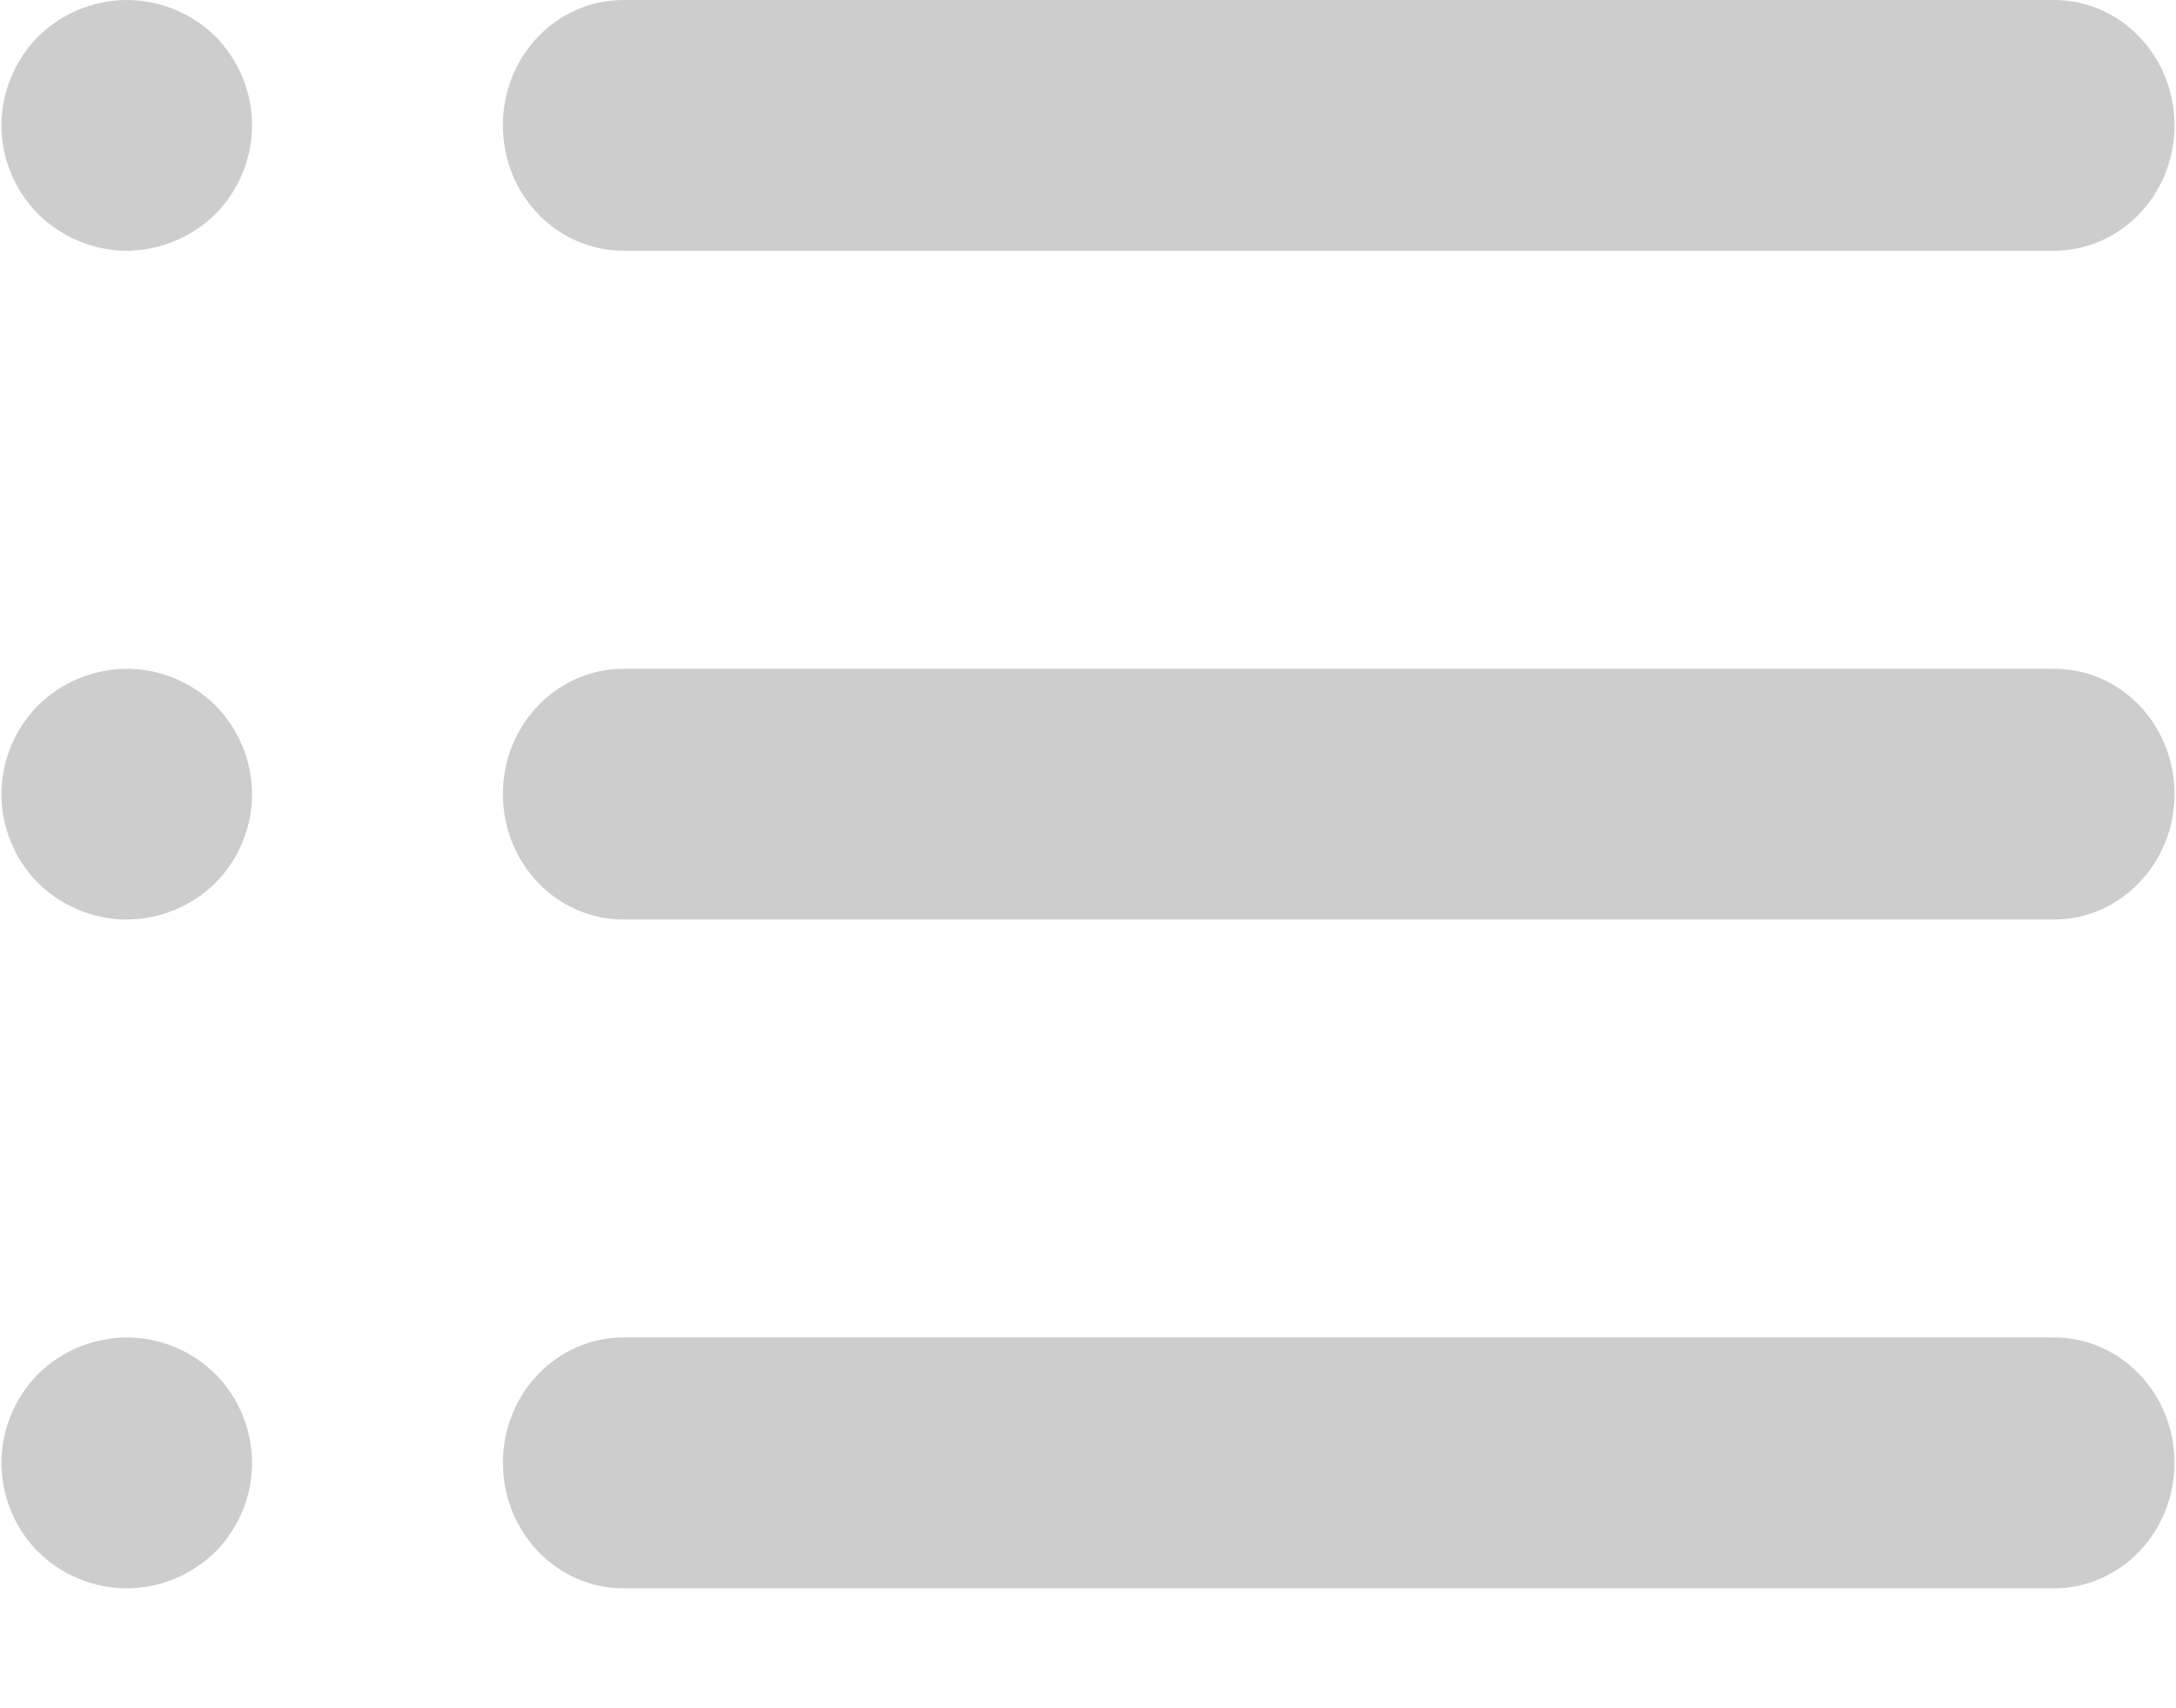
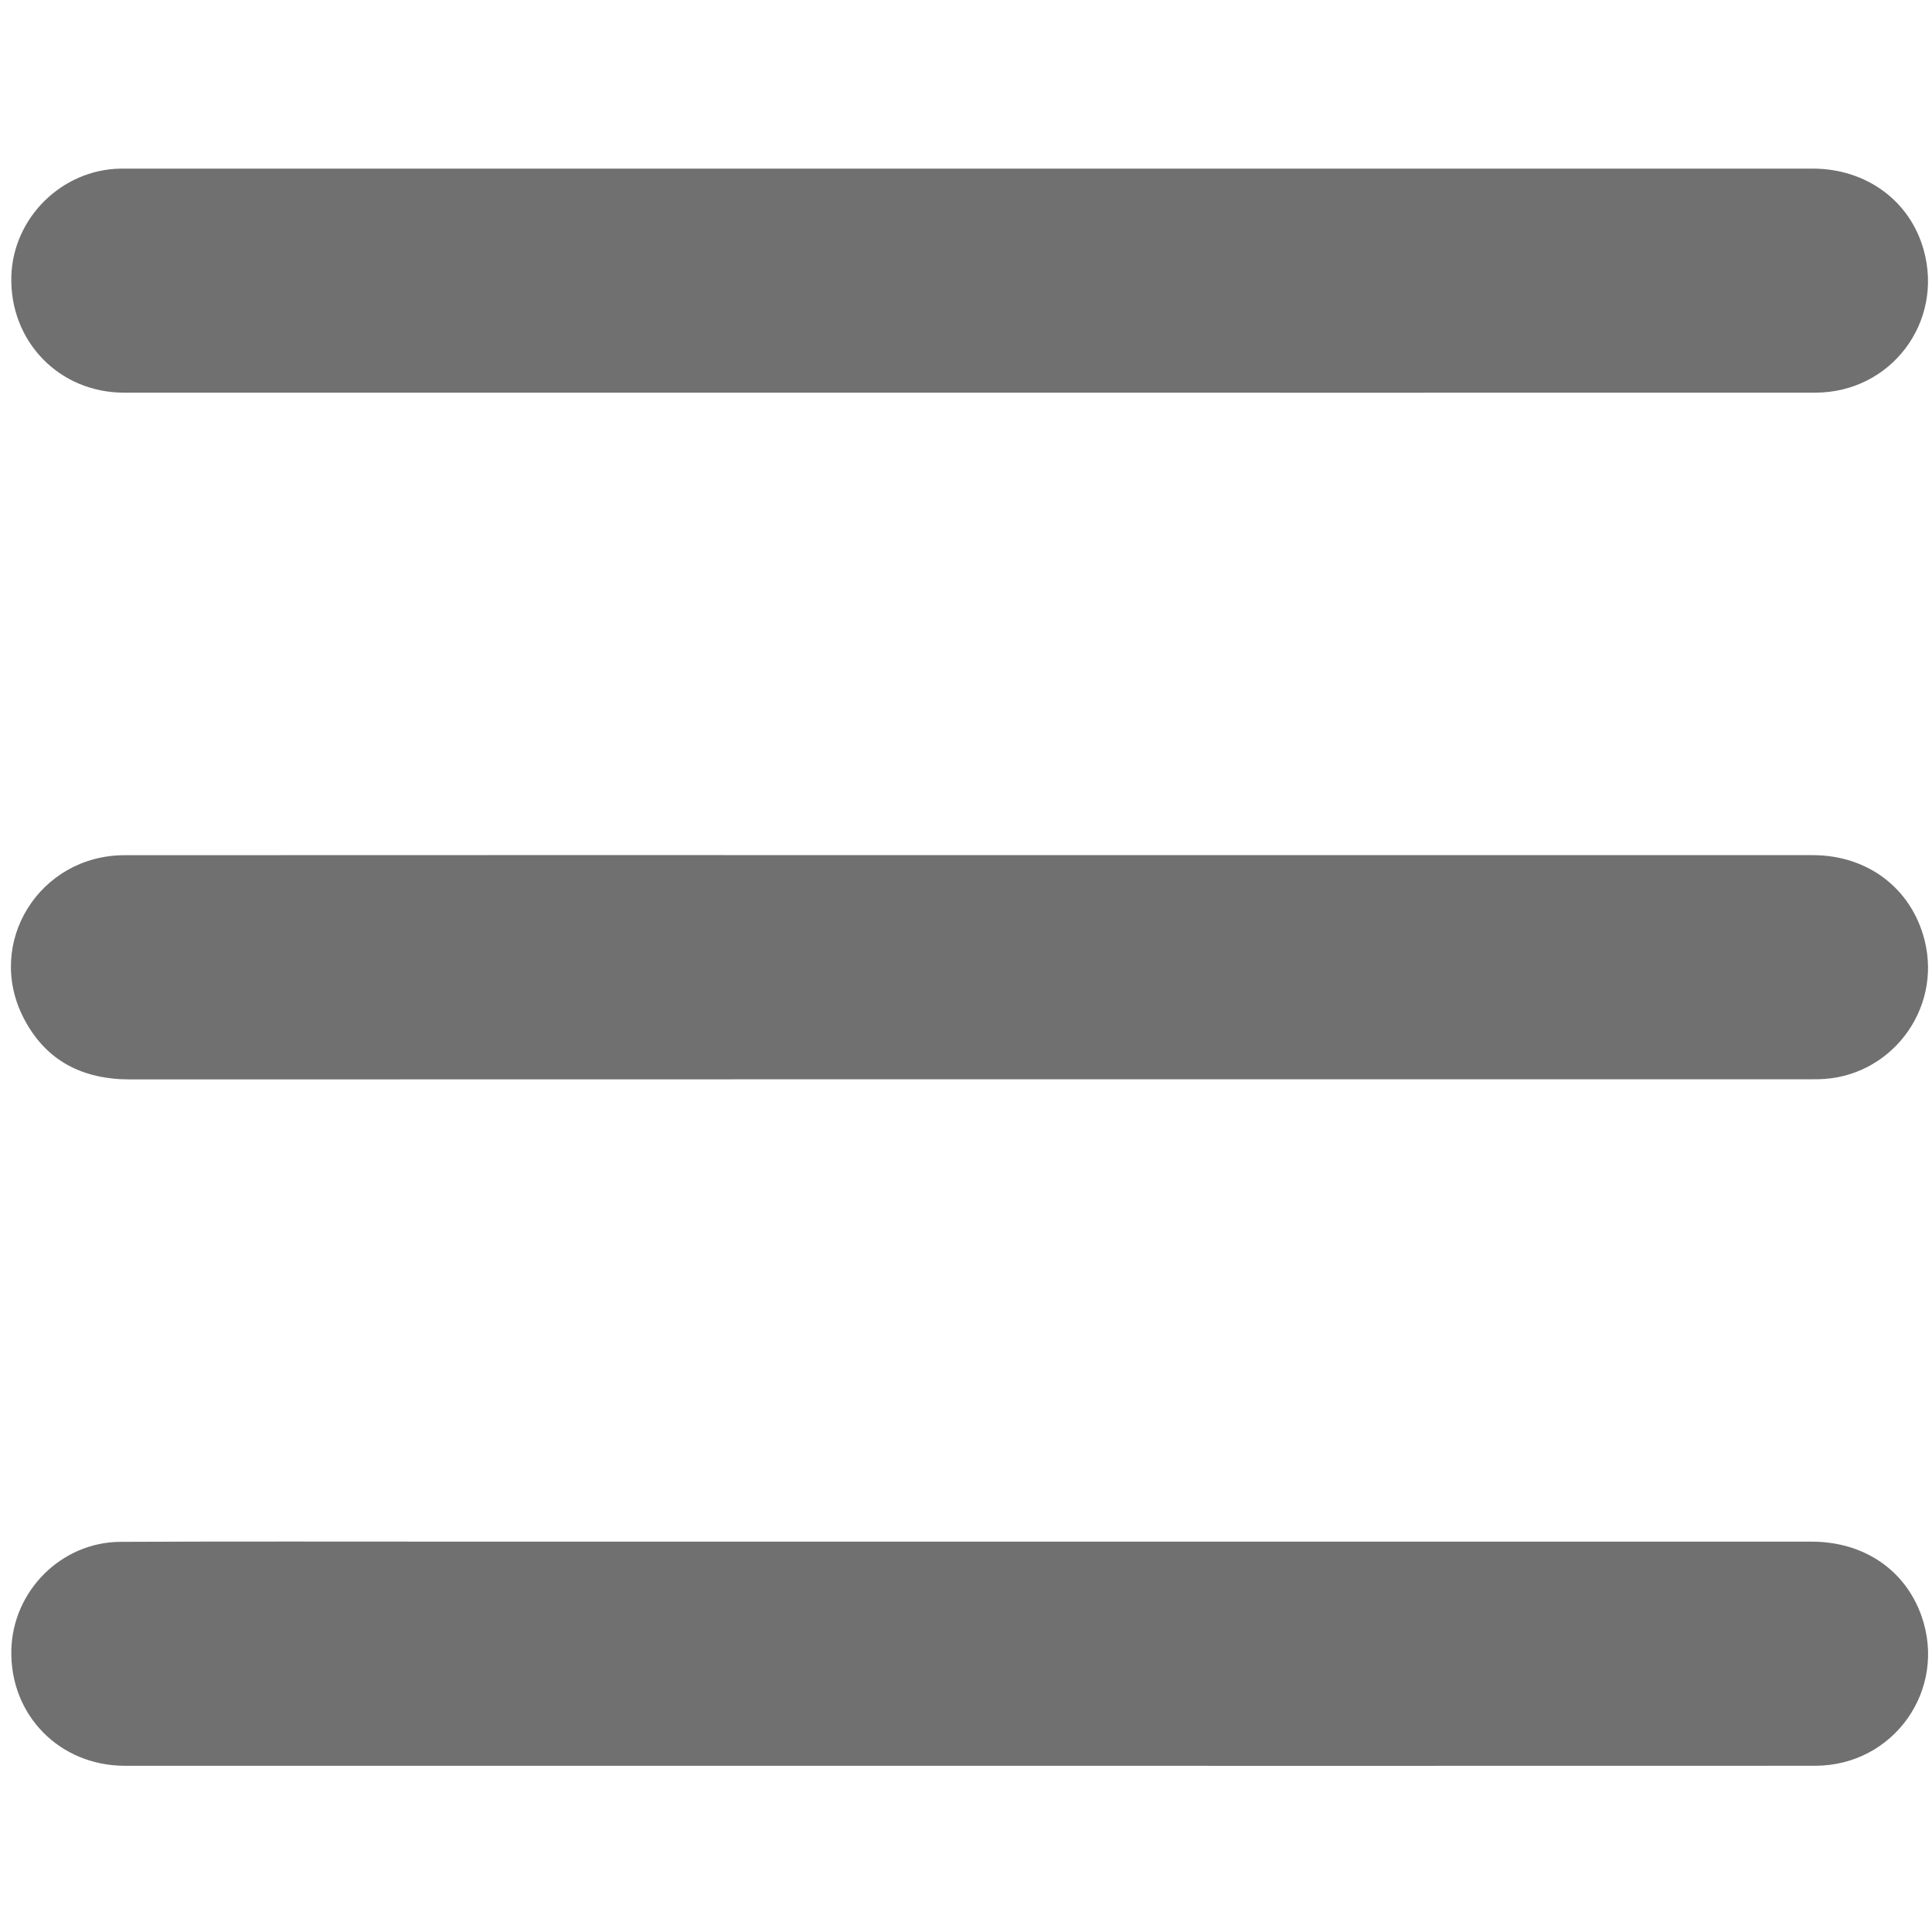
- <svg xmlns="http://www.w3.org/2000/svg" t="1573635463168" class="icon" viewBox="0 0 1305 1024" version="1.1" p-id="2032" width="254.883" height="200">
+ <svg xmlns="http://www.w3.org/2000/svg" t="1574843690976" class="icon" viewBox="0 0 1024 1024" version="1.1" p-id="11895" width="200" height="200">
  <defs>
    <style type="text/css" />
  </defs>
-   <path d="M0.838 75.218c0 19.642 8.099 39.191 21.969 53.062 13.964 13.964 33.513 22.063 53.248 22.063a76.055 76.055 0 0 0 53.062-21.969c13.964-13.964 22.063-33.513 22.063-53.155A76.055 76.055 0 0 0 129.303 21.97 76.055 76.055 0 0 0 76.055 0.001a76.055 76.055 0 0 0-53.248 21.969A76.707 76.707 0 0 0 0.838 75.218M0.838 476.16c0 19.642 8.006 39.377 21.969 53.248 13.964 13.964 33.42 21.969 53.248 21.969a76.241 76.241 0 0 0 53.155-21.969 75.962 75.962 0 0 0 21.969-53.248 76.241 76.241 0 0 0-21.969-53.155 75.962 75.962 0 0 0-53.155-21.969 76.241 76.241 0 0 0-53.248 21.969 75.962 75.962 0 0 0-21.969 53.155M0.838 877.196c0 19.642 8.006 39.284 21.969 53.248 13.964 13.964 33.42 21.969 53.248 21.969a76.241 76.241 0 0 0 53.155-21.969 75.962 75.962 0 0 0 21.969-53.248 76.241 76.241 0 0 0-21.969-53.248 75.962 75.962 0 0 0-53.155-21.969 76.241 76.241 0 0 0-53.248 21.969 76.521 76.521 0 0 0-21.969 53.248M1304.109 75.218c0 41.519-32.396 75.124-72.332 75.124H373.946c-40.029 0-72.332-33.513-72.332-75.124C301.521 33.514 333.917 0.001 373.946 0.001h857.832c40.029 0 72.332 33.606 72.332 75.217M1231.778 551.378H373.946c-40.029 0-72.332-33.606-72.332-75.217 0-41.519 32.303-75.124 72.332-75.124h857.832c40.029-0.186 72.332 33.513 72.332 75.124 0 41.425-32.396 75.217-72.332 75.217zM1304.109 877.103c0 41.612-32.396 75.31-72.332 75.31H373.946c-40.029 0-72.332-33.699-72.332-75.31 0-41.425 32.303-75.124 72.332-75.124h857.832c40.029-0.093 72.332 33.699 72.332 75.124" p-id="2033" fill="#cdcdcd" />
+   <path d="M513.655 208.139c-149.303 0-298.607 0.024-447.911-0.017-34.41-0.009-60.708-27.261-59.732-61.651 0.879-31.01 26.732-56.561 57.771-57.094 1.099-0.018 2.198-0.013 3.297-0.013 297.874 0 595.748-0.003 893.623 0.004 28.388 0.001 51.56 16.961 58.861 42.996 10.788 38.471-17.378 75.74-57.447 75.754C812.628 208.171 663.141 208.139 513.655 208.139z" p-id="11896" fill="#707070" />
+   <path d="M514.543 453.233c148.756 0 297.511-0.014 446.267 0.011 29.227 0.005 52.439 17.782 59.295 45.219 9.235 36.958-18.395 72.968-56.439 73.553-1.649 0.026-3.297 0.031-4.946 0.031-296.595 0.001-593.191-0.034-889.786 0.064-25.413 0.008-44.866-9.959-56.509-32.73-20.362-39.822 8.526-86.083 53.654-86.111C215.567 453.173 365.054 453.233 514.543 453.233z" p-id="11897" fill="#707070" />
+   <path d="M514.491 817.095c148.574 0 297.147-0.013 445.72 0.012 27.605 0.005 49.586 14.948 58.206 39.36 13.8 39.085-14.702 79.408-56.345 79.424-150.589 0.061-301.177 0.025-451.766 0.025-148.024 0-296.049 0.017-444.072-0.012-34.655-0.007-60.948-26.809-60.23-61.216 0.654-31.344 26.418-57.337 57.821-57.478 60.088-0.27 120.177-0.108 180.267-0.113C334.224 817.09 424.358 817.095 514.491 817.095z" p-id="11898" fill="#707070" />
</svg>
